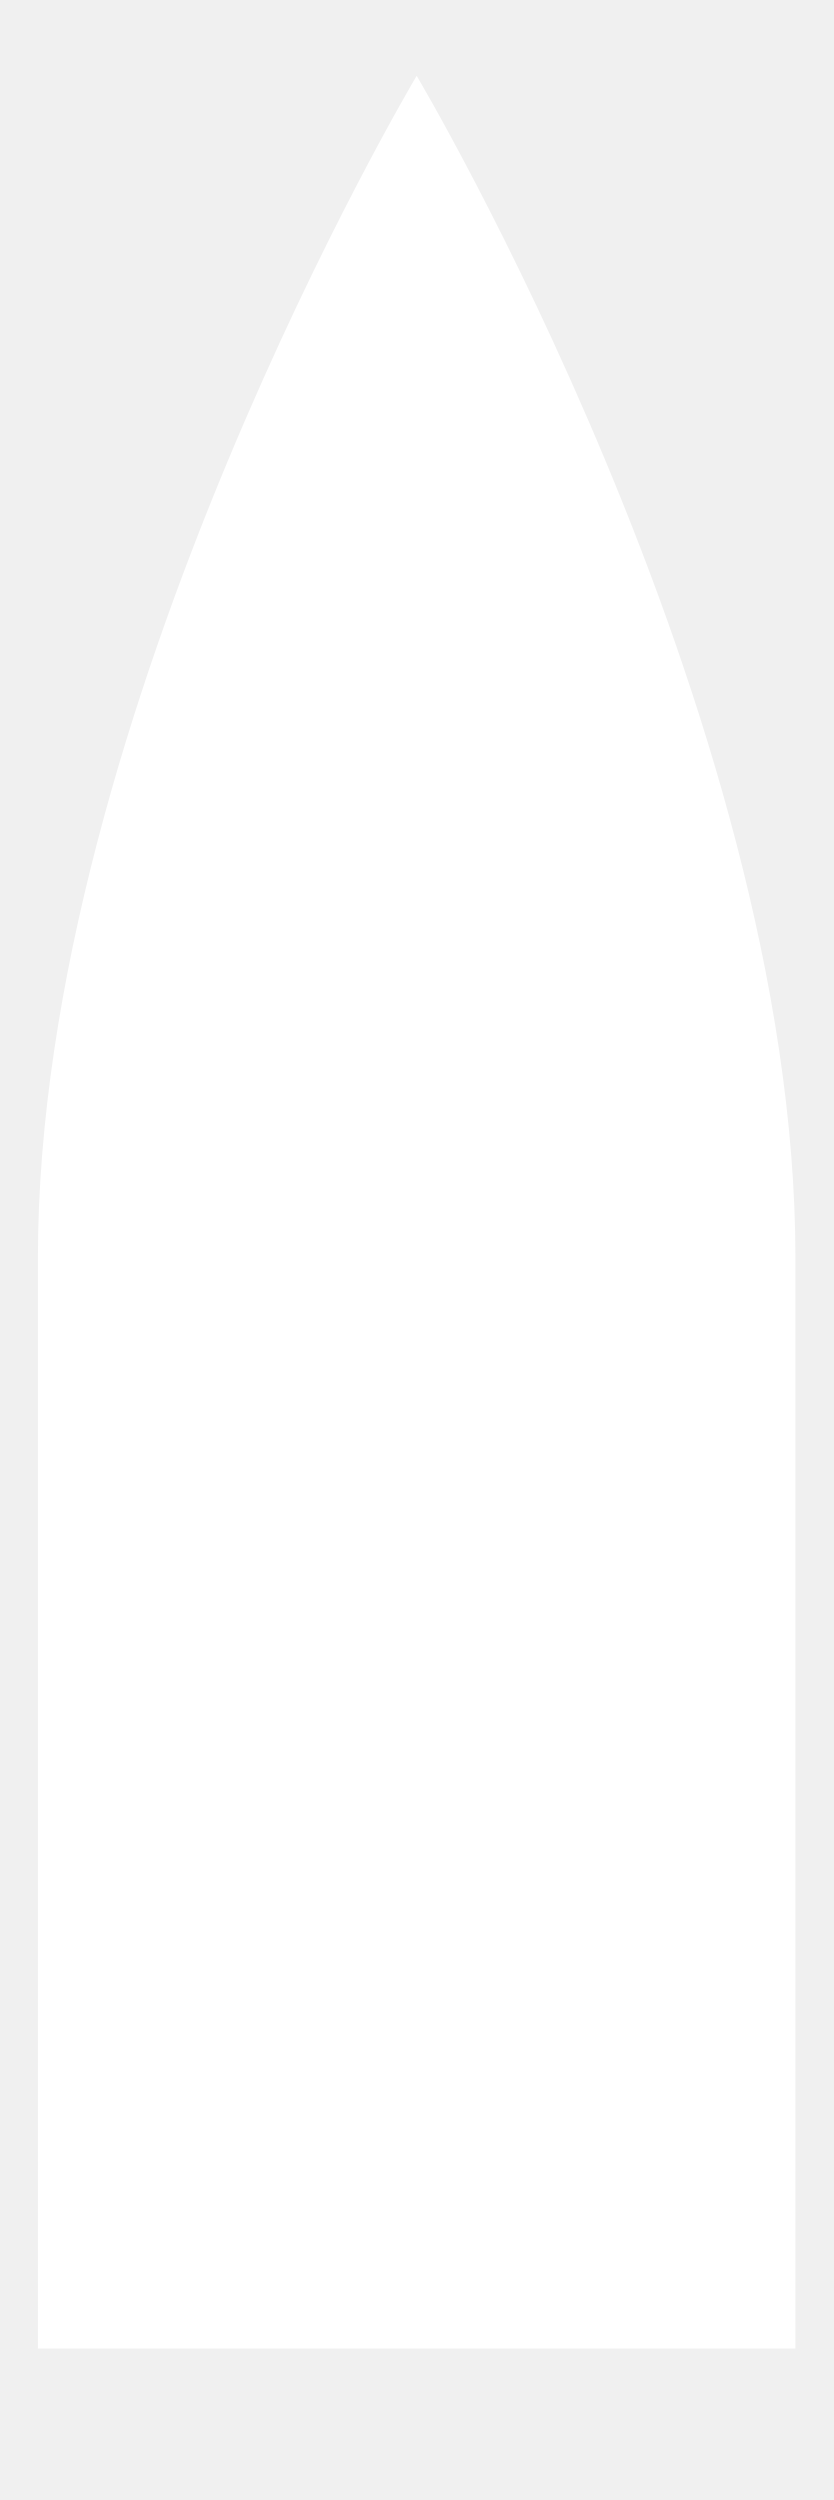
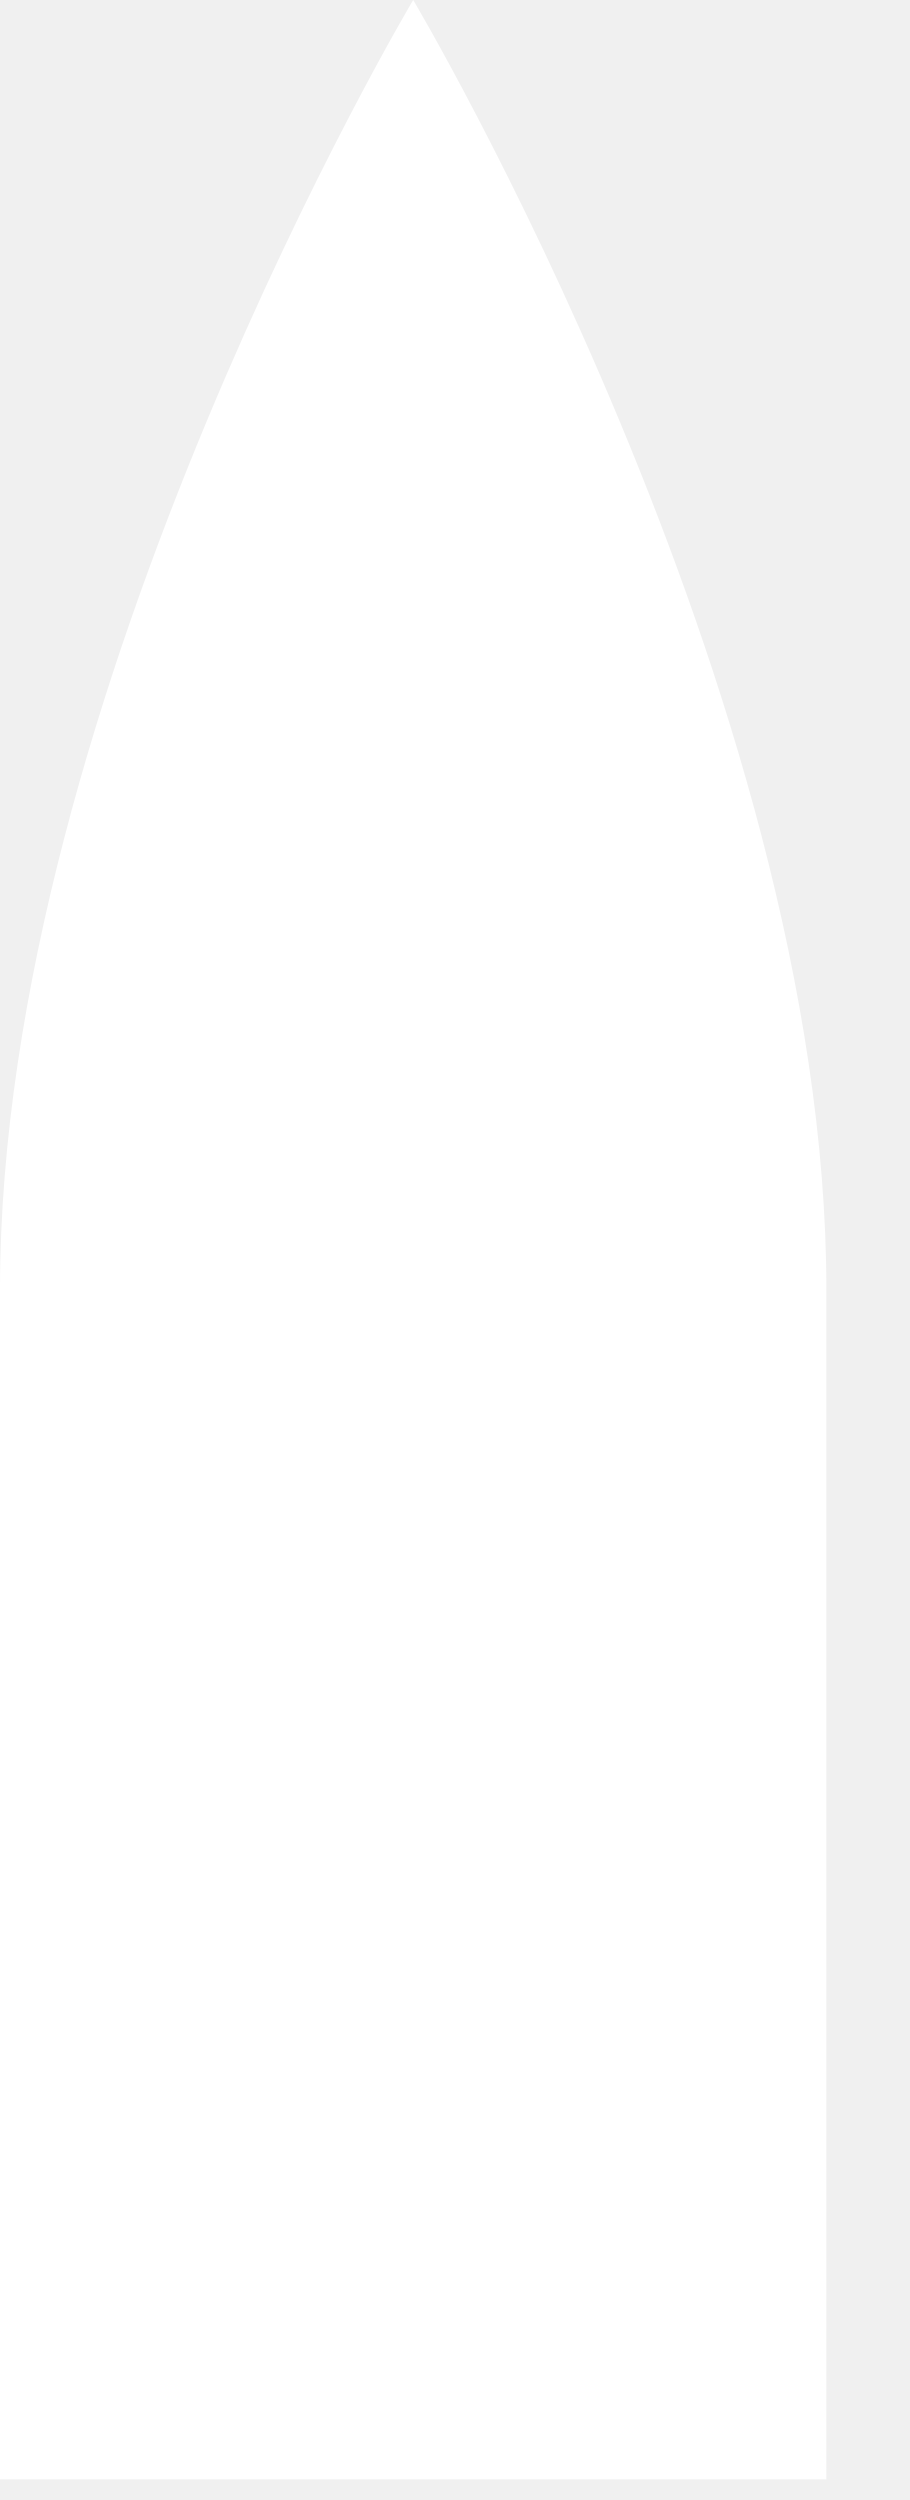
- <svg xmlns="http://www.w3.org/2000/svg" width="4" height="12" viewBox="0 0 4 12" fill="none">
-   <path d="M0.182 6.037C0.182 3.418 2 0.364 2 0.364C2 0.364 3.818 3.418 3.818 6.037C3.818 8.073 3.818 11.273 3.818 11.273H0.182C0.182 11.273 0.182 8.073 0.182 6.037Z" fill="white" />
+ <svg xmlns="http://www.w3.org/2000/svg" width="4" height="11" viewBox="0 0 4 11" fill="none">
+   <path d="M0 5.673C0 3.055 1.818 0 1.818 0C1.818 0 3.636 3.055 3.636 5.673C3.636 7.709 3.636 10.909 3.636 10.909H0C0 10.909 0 7.709 0 5.673Z" fill="white" />
</svg>
